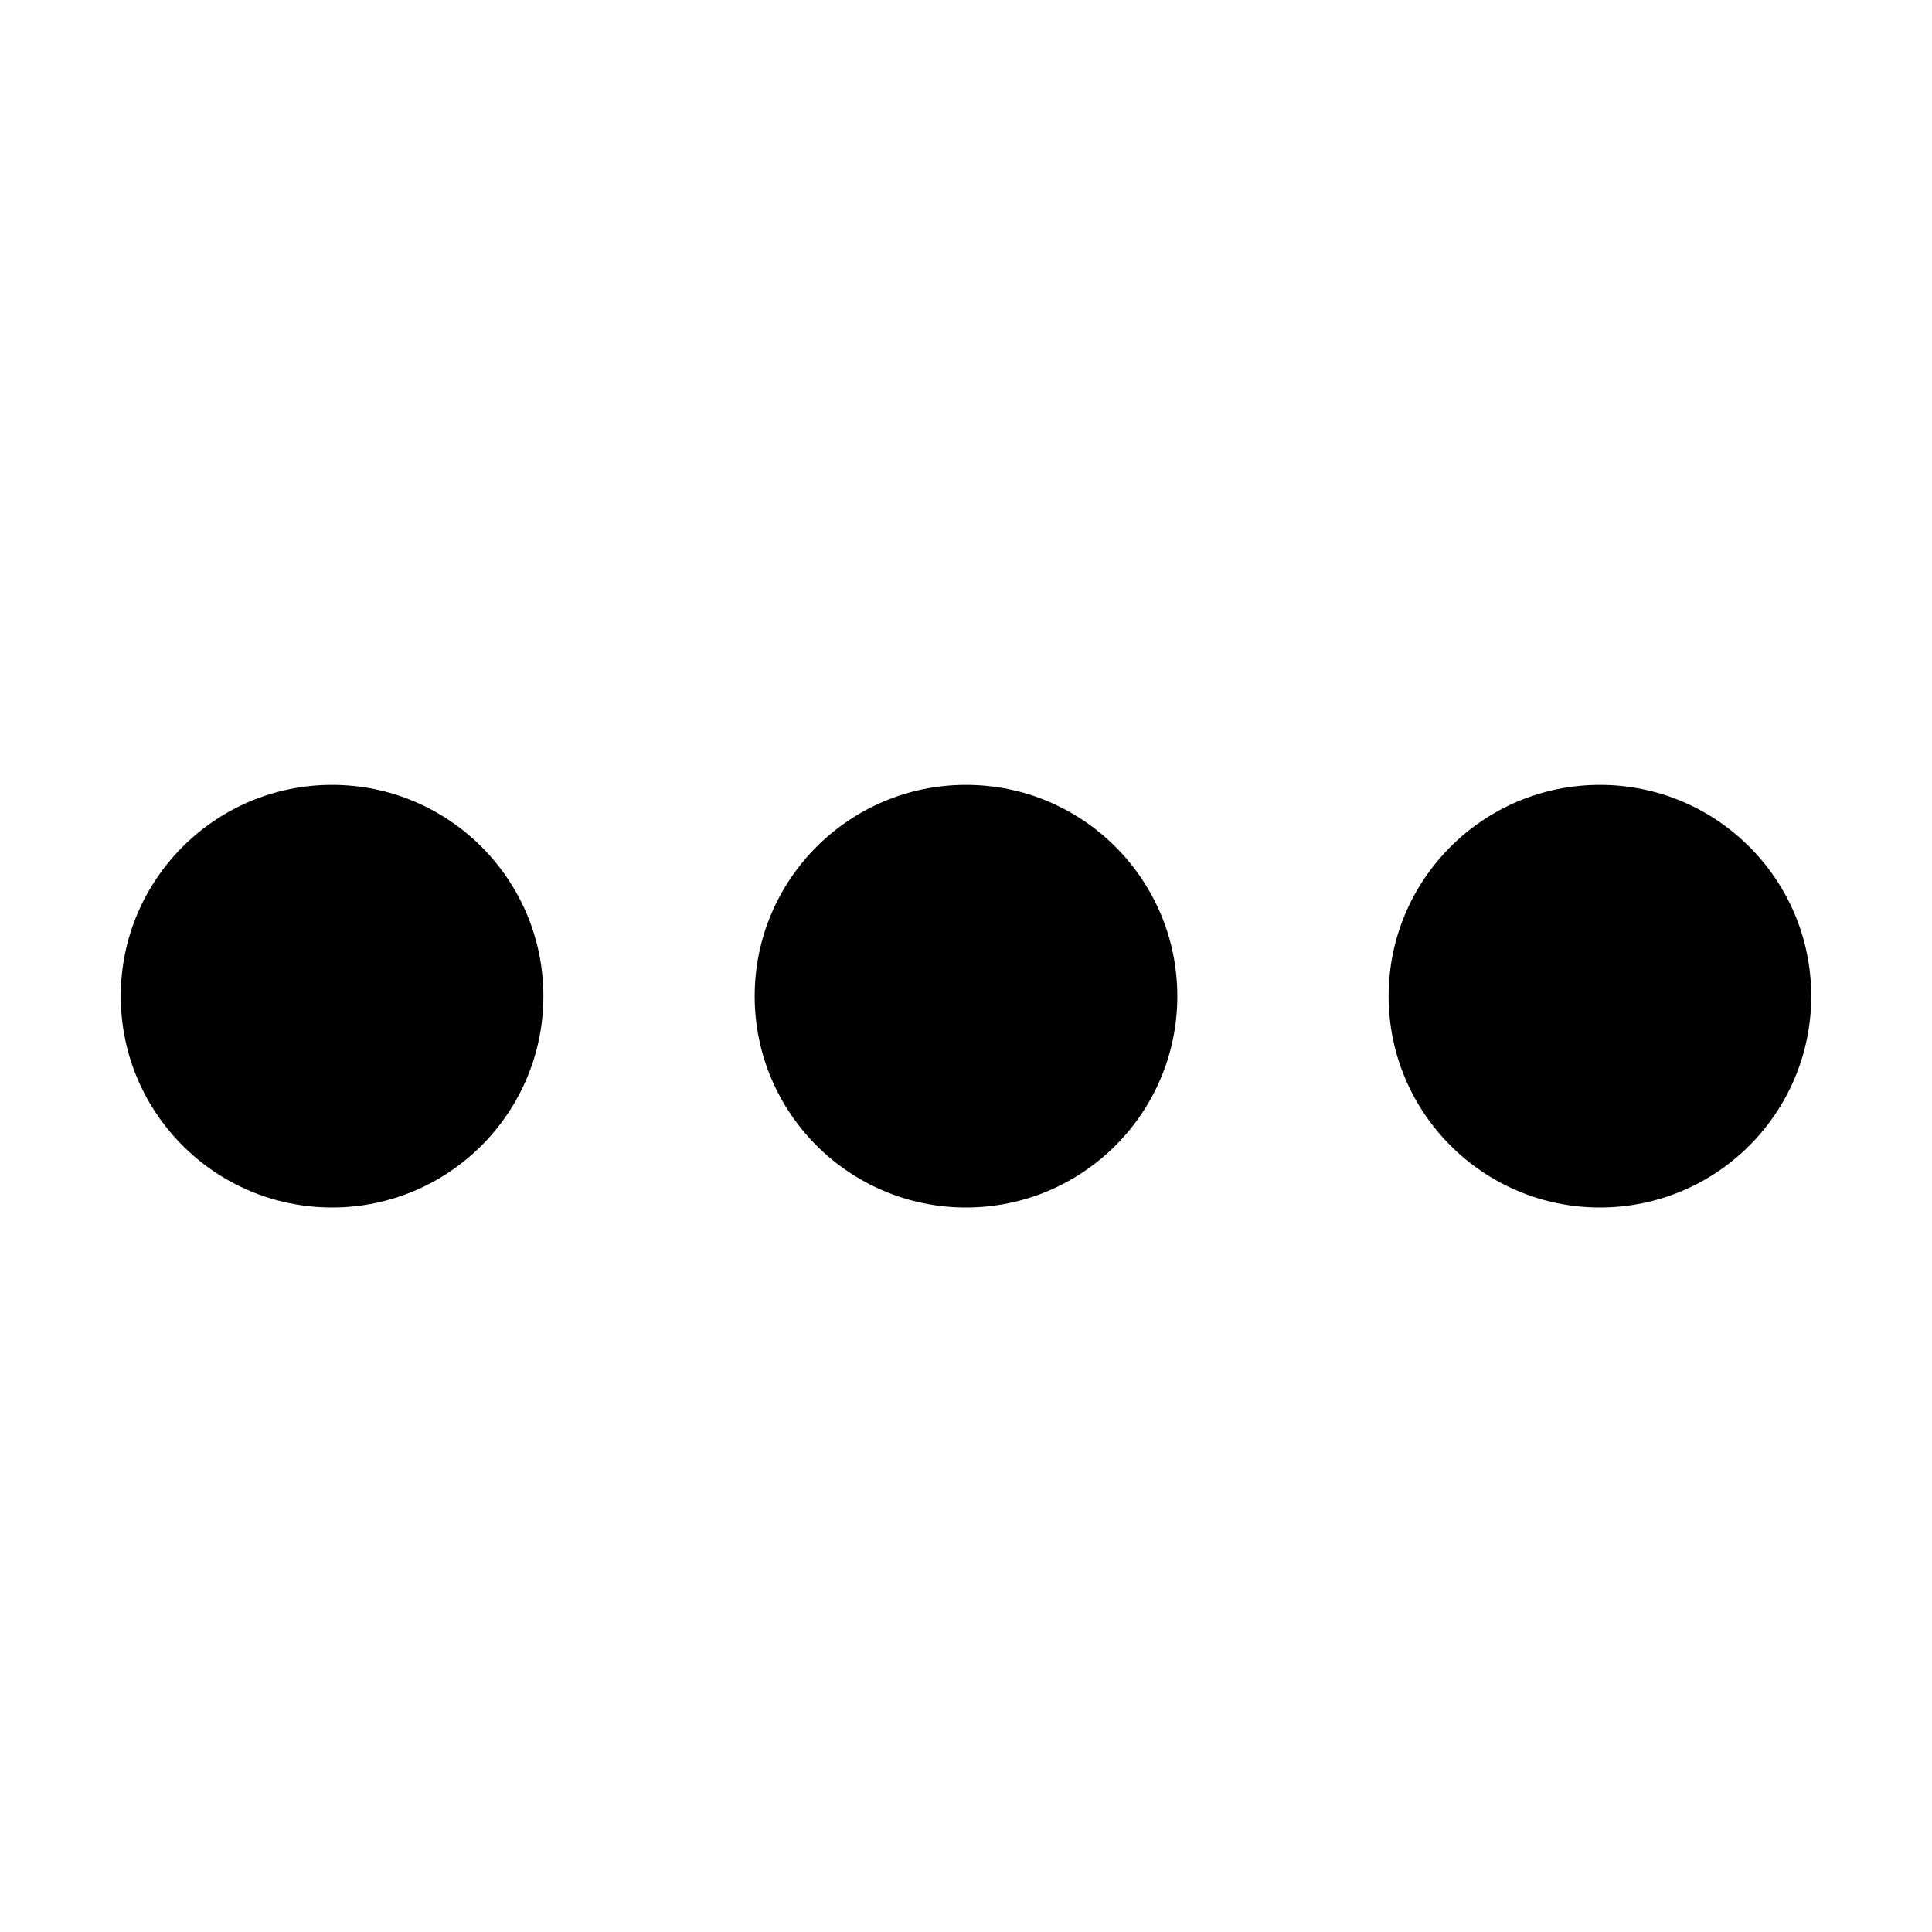
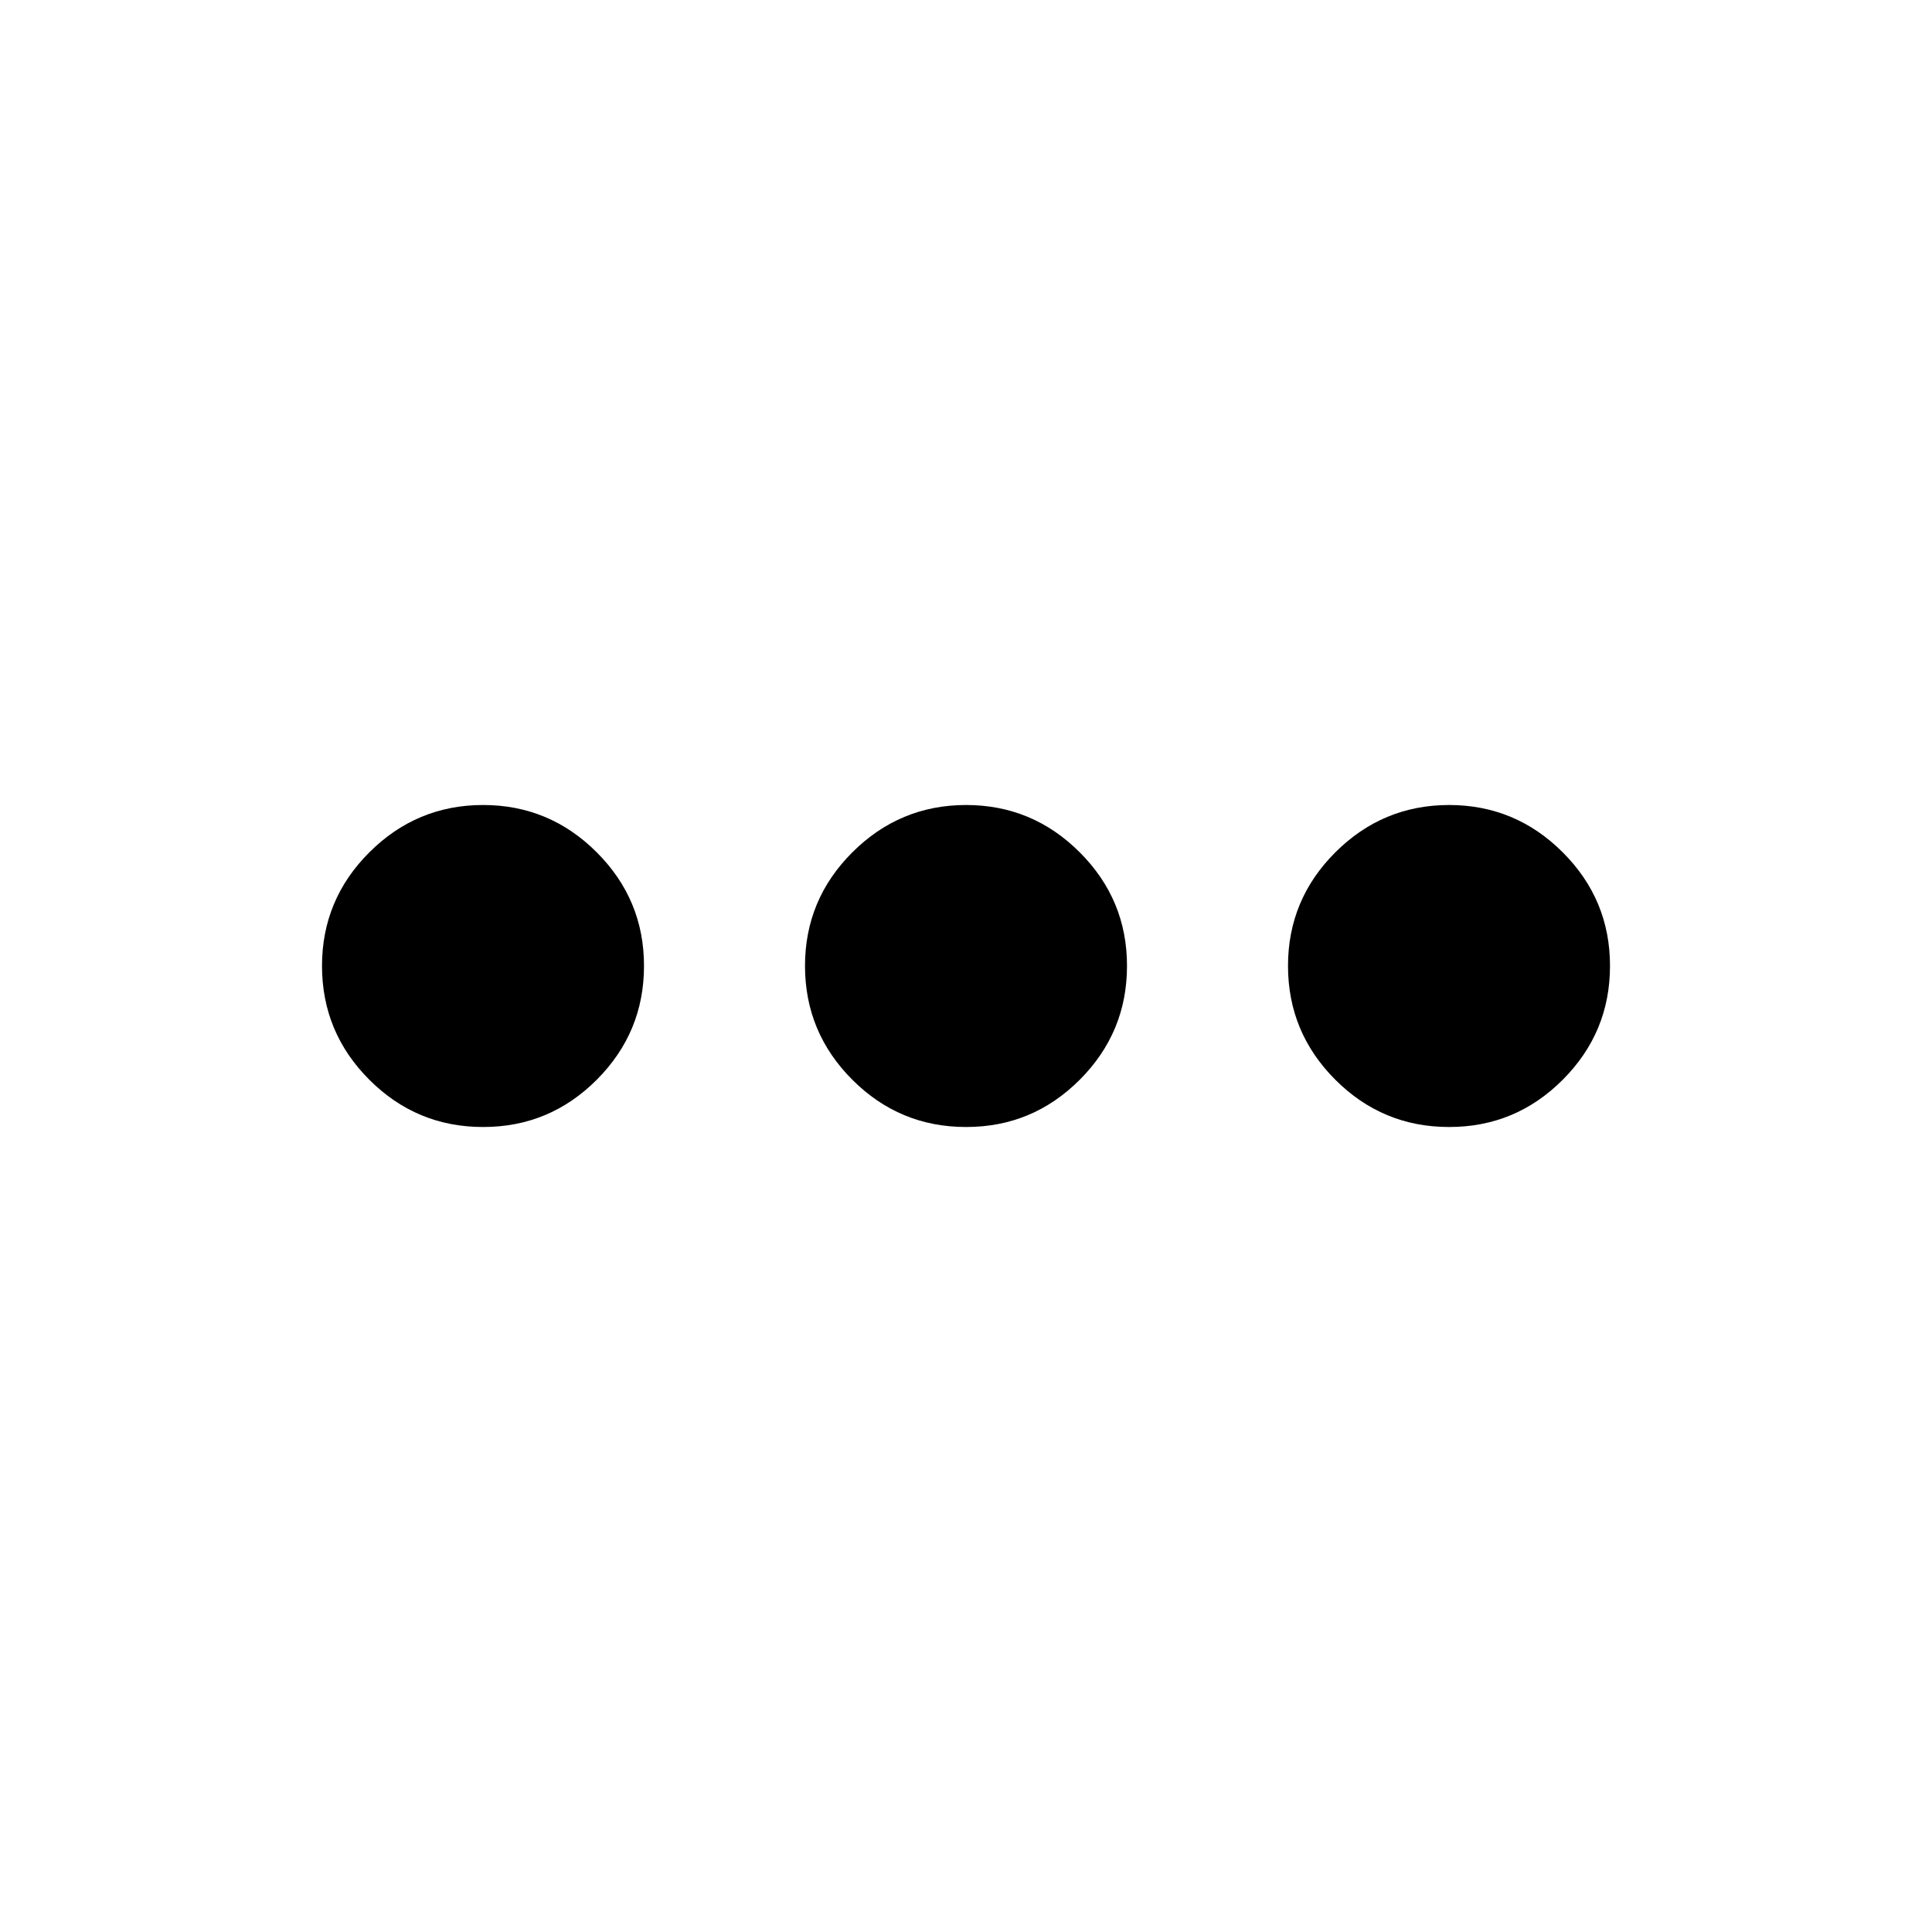
- <svg xmlns="http://www.w3.org/2000/svg" viewBox="0 0 1024 1024">
-   <path fill="currentColor" d="M176 416a112 112 0 1 1 0 224 112 112 0 0 1 0-224m336 0a112 112 0 1 1 0 224 112 112 0 0 1 0-224m336 0a112 112 0 1 1 0 224 112 112 0 0 1 0-224" />
+ <svg xmlns="http://www.w3.org/2000/svg" width="1em" height="1em" viewBox="0 0 24 24">
+   <path fill="currentColor" d="M6 14q-.825 0-1.412-.587T4 12q0-.825.588-1.412T6 10q.825 0 1.413.588T8 12q0 .825-.587 1.413T6 14m6 0q-.825 0-1.412-.587T10 12q0-.825.588-1.412T12 10q.825 0 1.413.588T14 12q0 .825-.587 1.413T12 14m6 0q-.825 0-1.412-.587T16 12q0-.825.588-1.412T18 10q.825 0 1.413.588T20 12q0 .825-.587 1.413T18 14" />
</svg>
